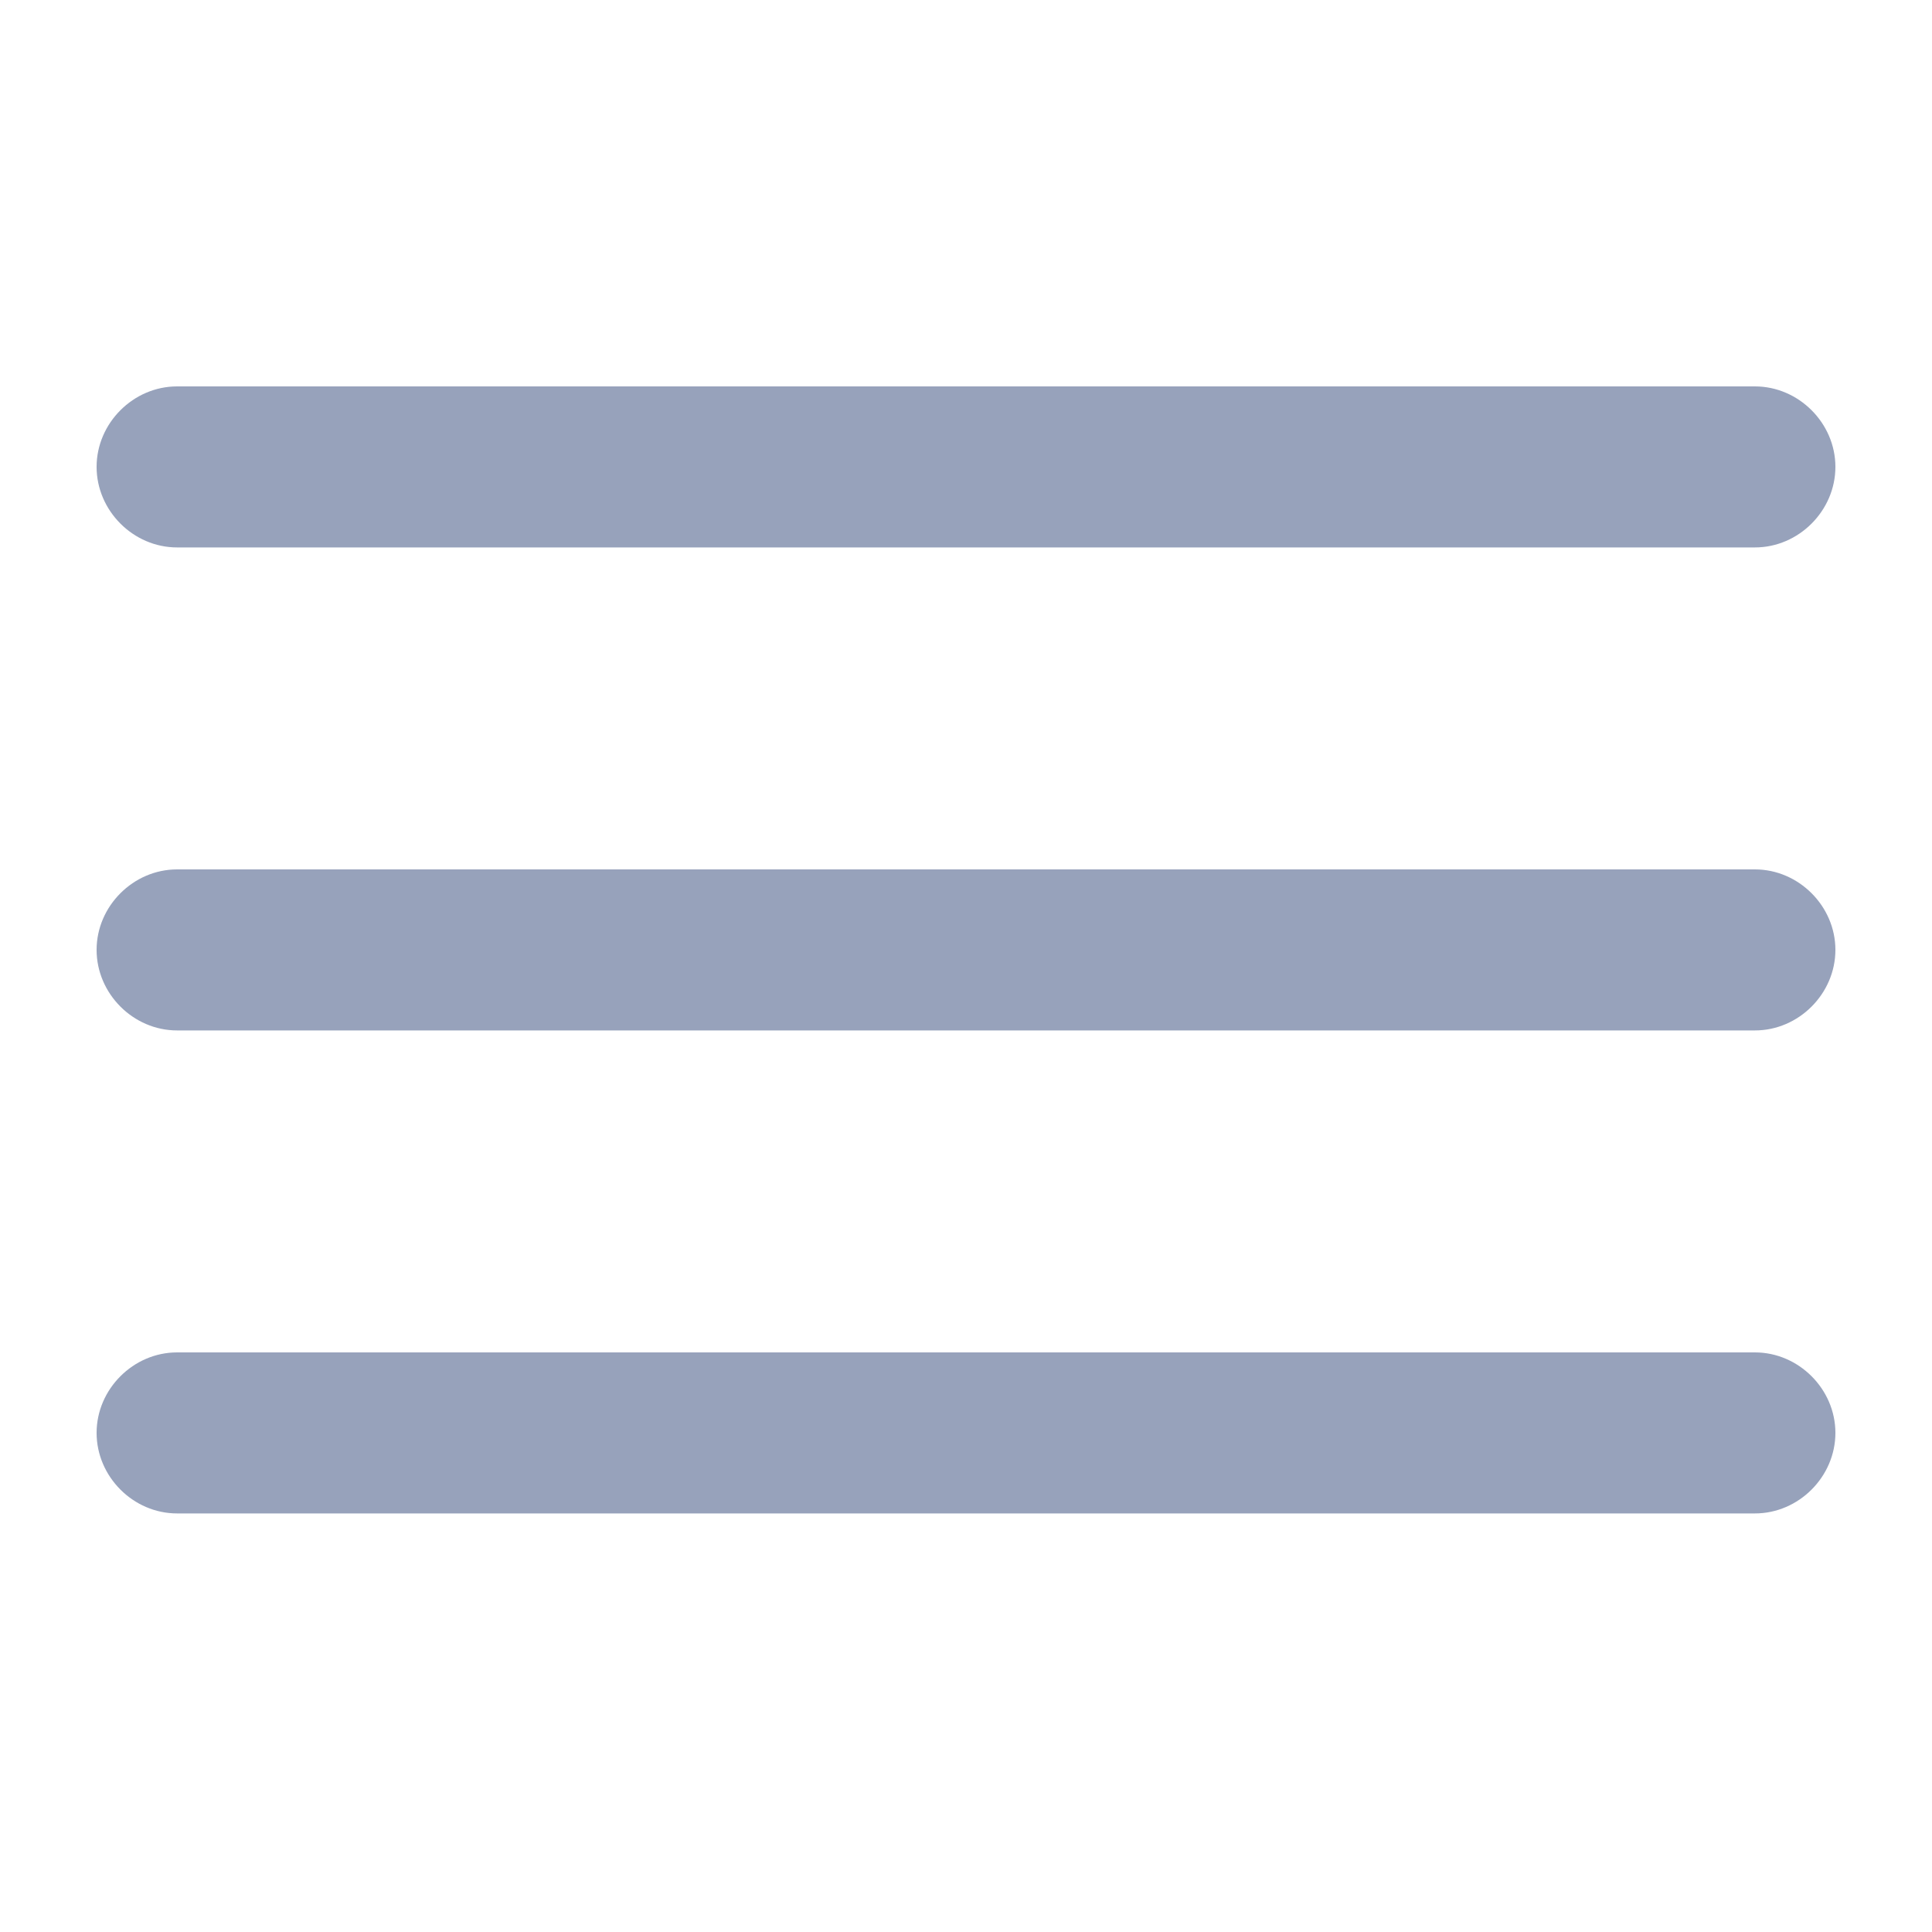
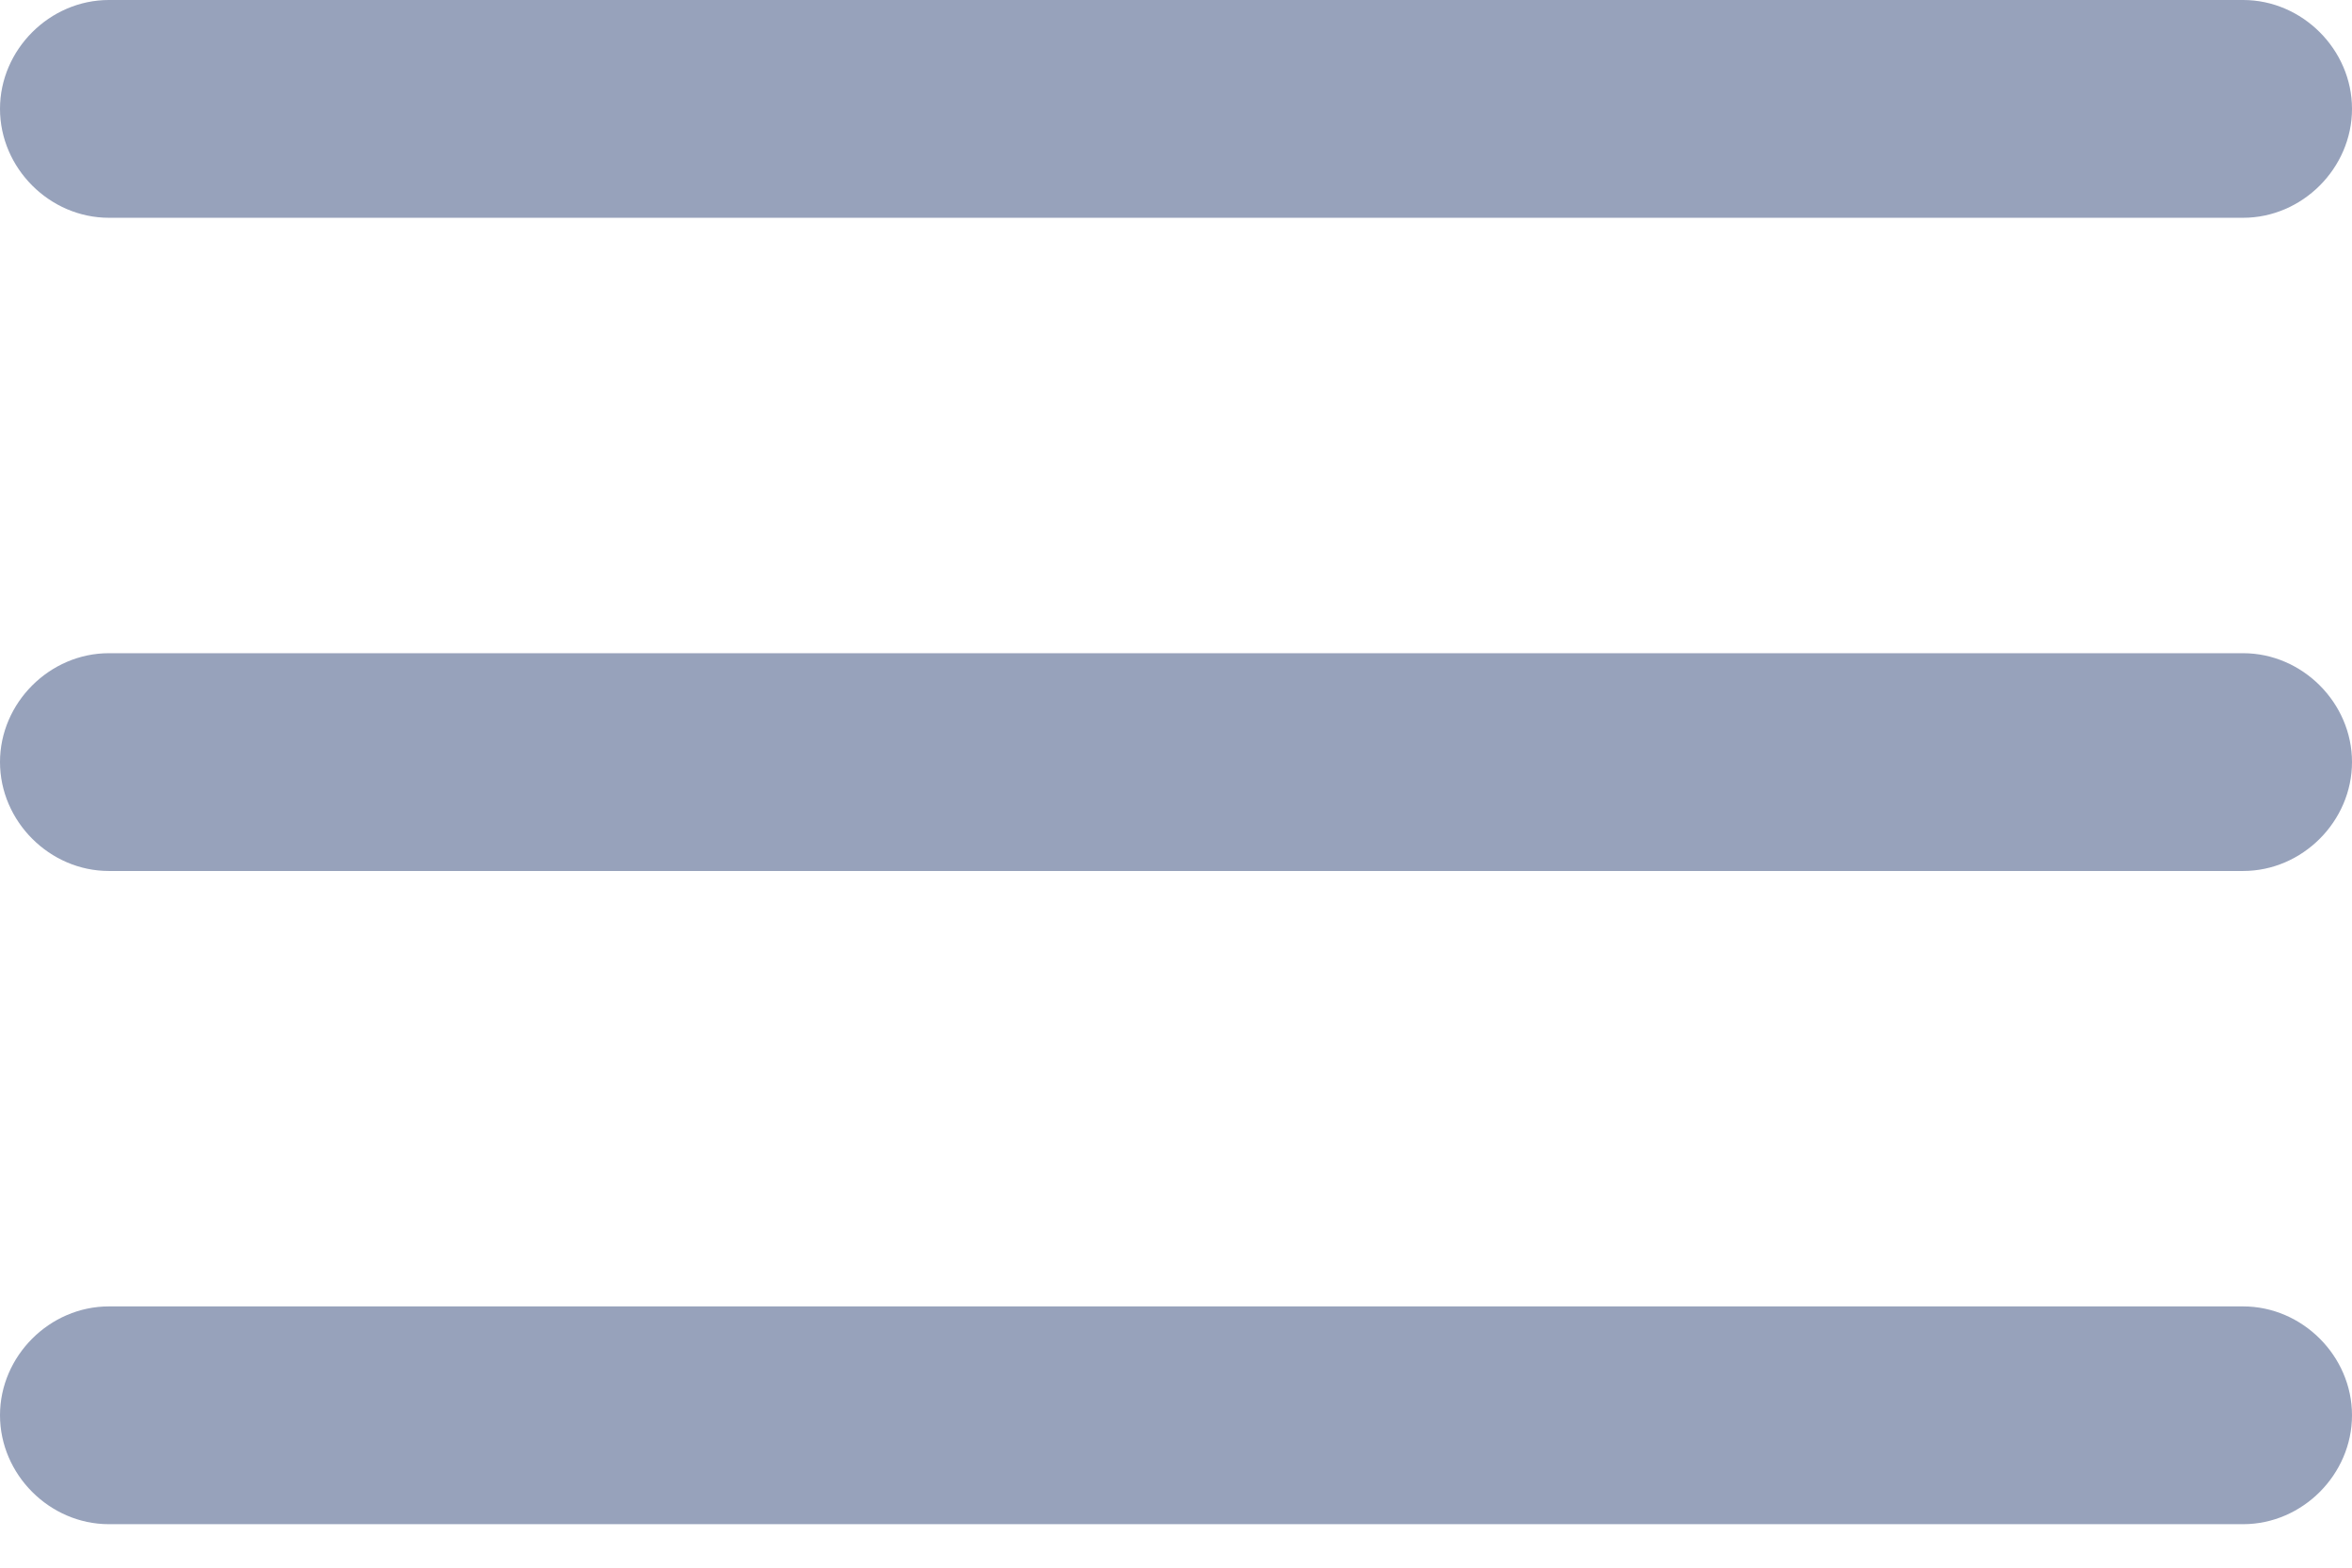
- <svg xmlns="http://www.w3.org/2000/svg" width="20" height="20" viewBox="0 0 20 20" fill="none">
-   <path d="M18.167 9H1.833C1.38 9 1 9.38 1 9.833C1 10.287 1.38 10.667 1.833 10.667H18.167C18.62 10.667 19 10.287 19 9.833C19 9.38 18.62 9 18.167 9ZM18.167 4H1.833C1.38 4 1 4.38 1 4.833C1 5.287 1.38 5.667 1.833 5.667H18.167C18.62 5.667 19 5.287 19 4.833C19 4.38 18.62 4 18.167 4ZM18.167 14H1.833C1.38 14 1 14.38 1 14.833C1 15.287 1.38 15.667 1.833 15.667H18.167C18.62 15.667 19 15.287 19 14.833C19 14.38 18.62 14 18.167 14Z" fill="#97A2BB" />
+ <svg xmlns="http://www.w3.org/2000/svg" width="18" height="12" viewBox="0 0 18 12" fill="none">
+   <path d="M17.167 5H0.833C0.38 5 0 5.38 0 5.833C0 6.287 0.38 6.667 0.833 6.667H17.167C17.62 6.667 18 6.287 18 5.833C18 5.38 17.62 5 17.167 5ZM17.167 0H0.833C0.38 0 0 0.38 0 0.833C0 1.287 0.38 1.667 0.833 1.667H17.167C17.62 1.667 18 1.287 18 0.833C18 0.38 17.62 0 17.167 0ZM17.167 10H0.833C0.38 10 0 10.38 0 10.833C0 11.287 0.38 11.667 0.833 11.667H17.167C17.62 11.667 18 11.287 18 10.833C18 10.38 17.62 10 17.167 10Z" fill="#97A2BB" />
</svg>
